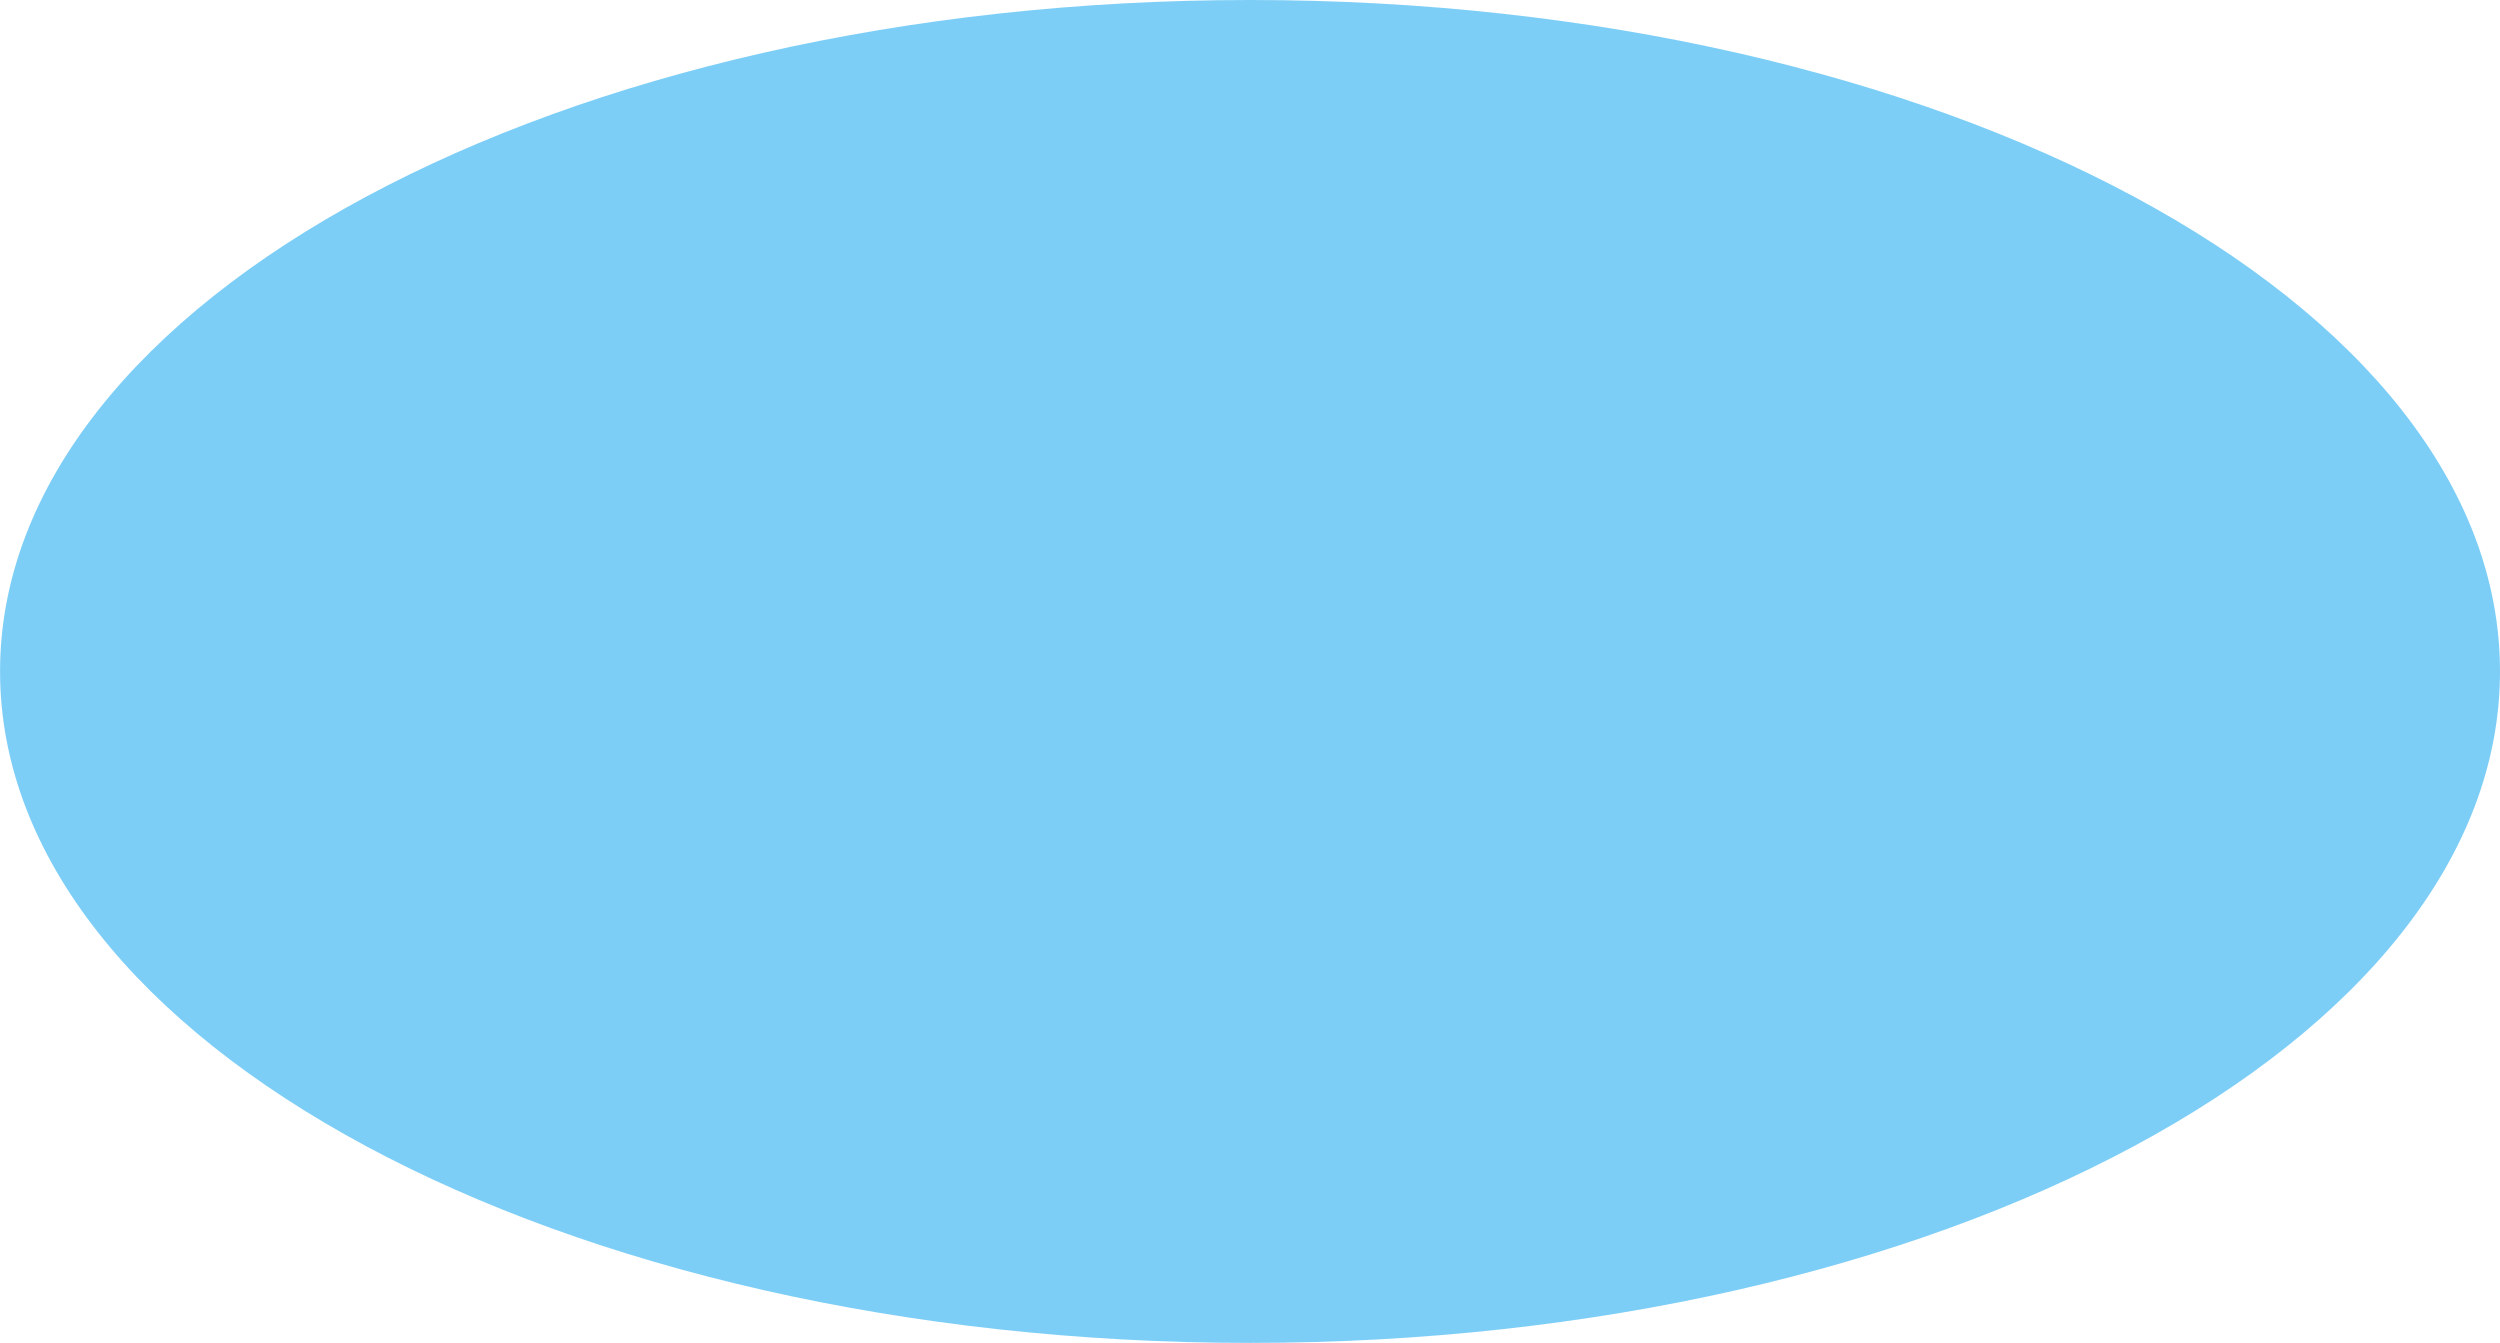
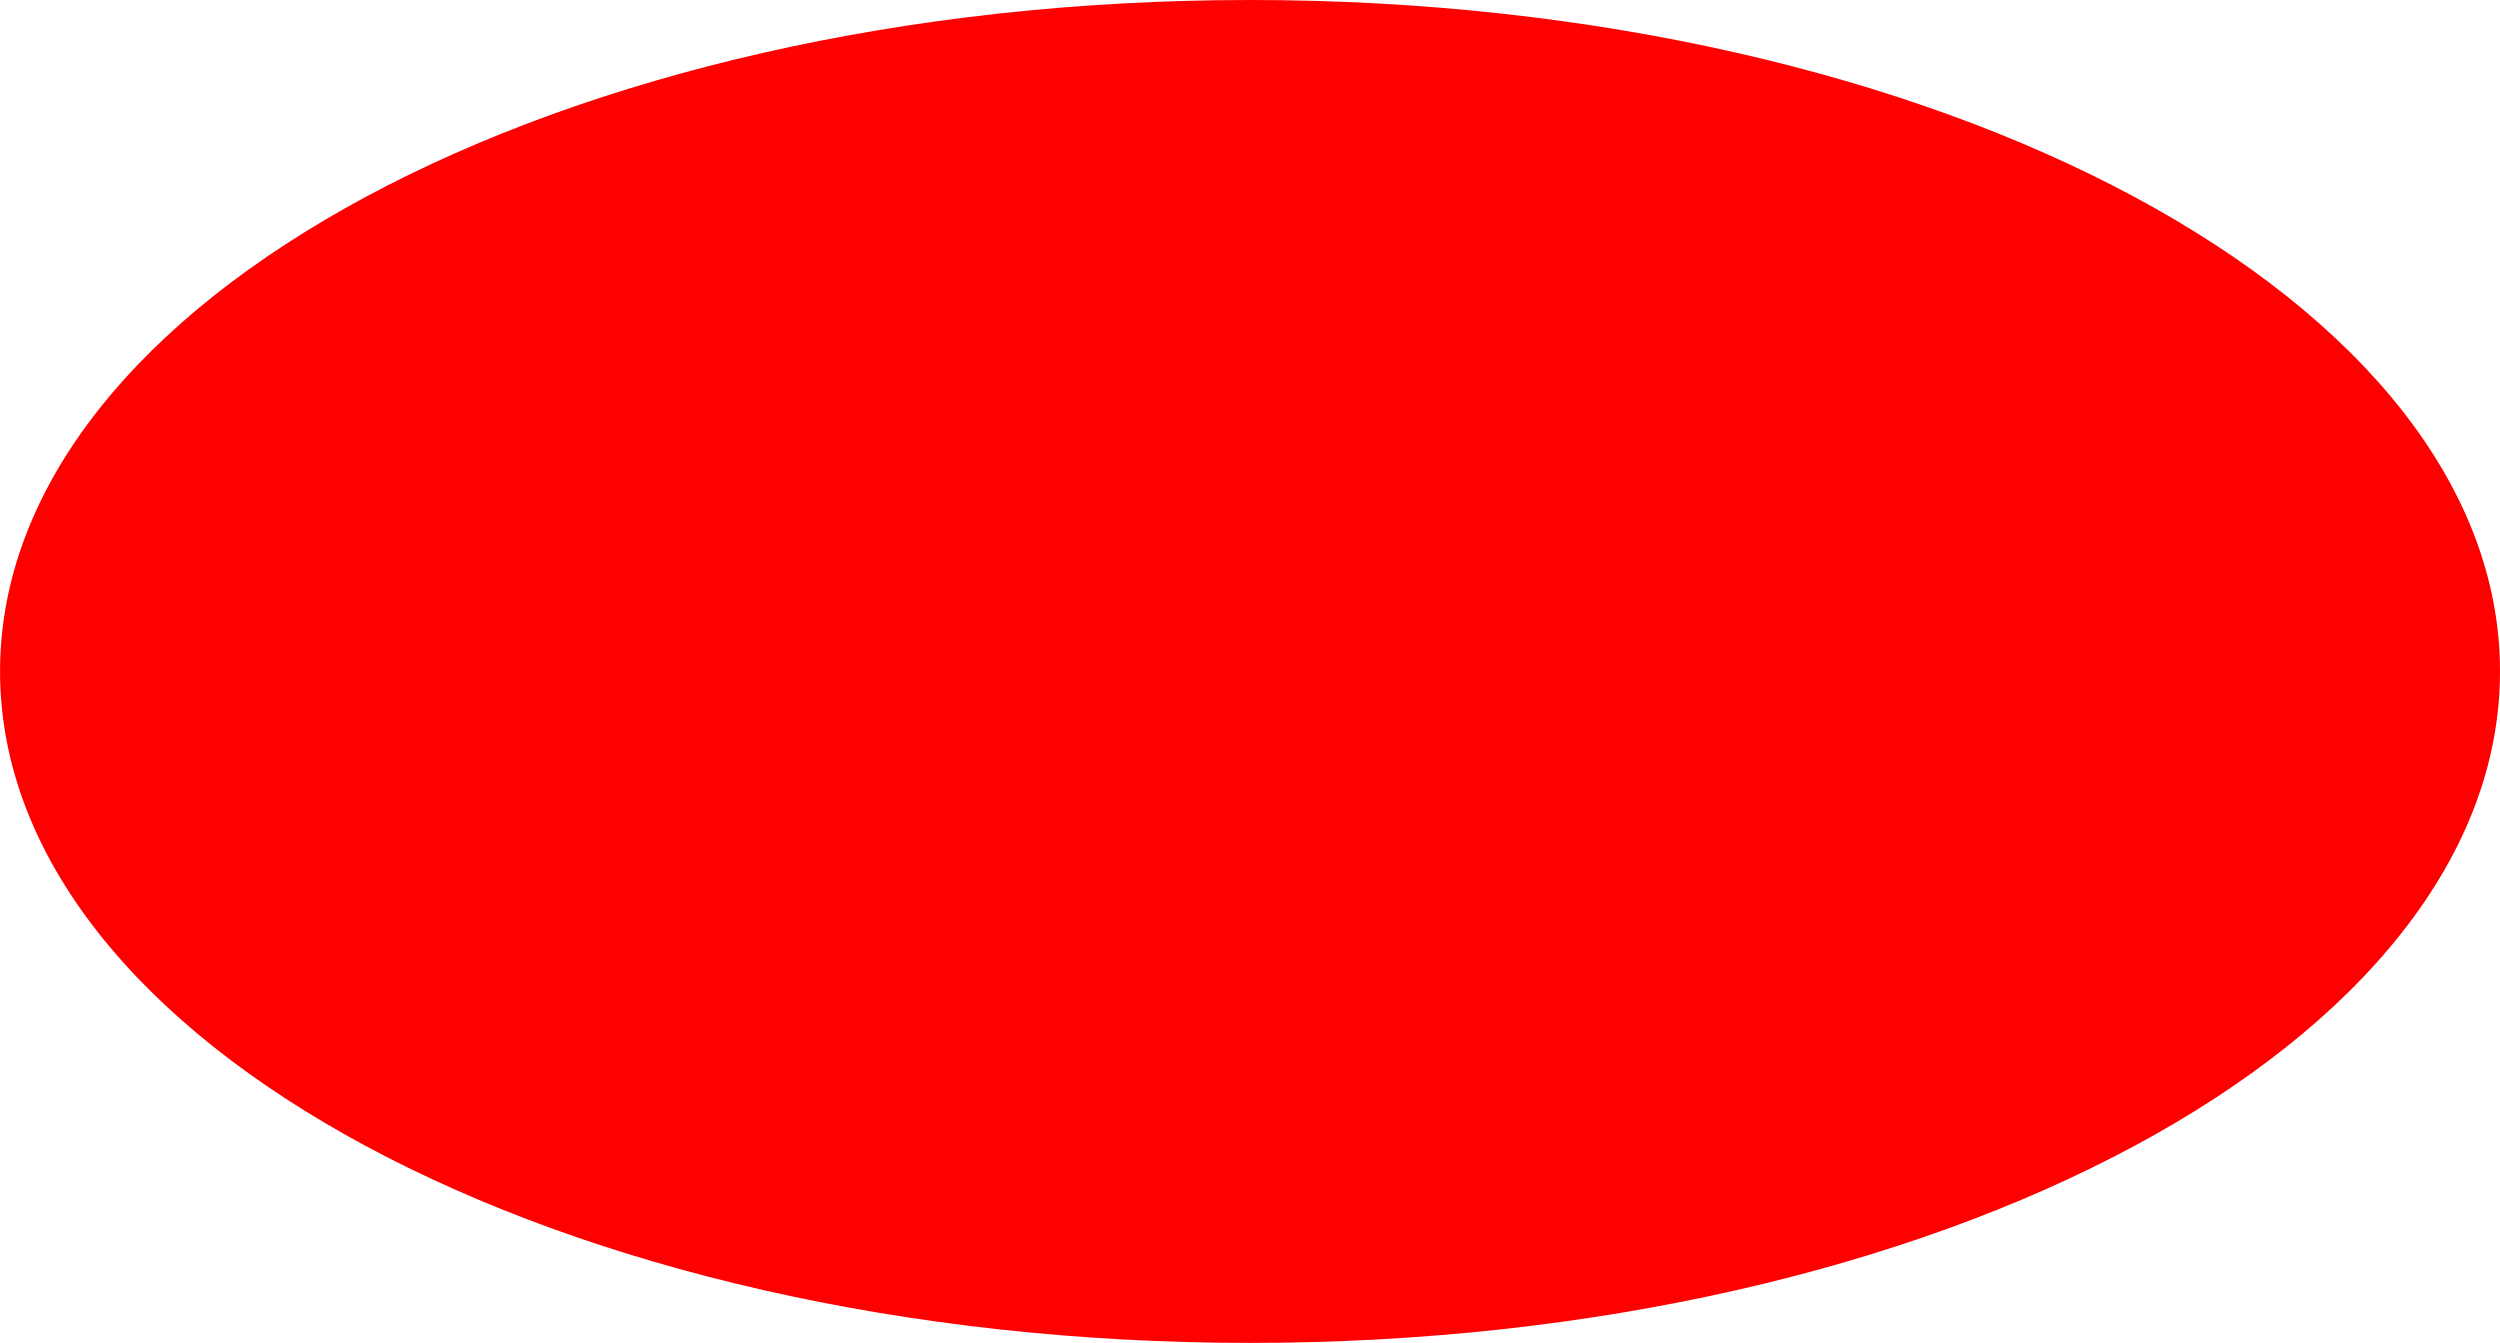
<svg xmlns="http://www.w3.org/2000/svg" width="178.164" height="95.702" viewBox="0 0 178.164 95.702">
-   <path id="Path_3294" data-name="Path 3294" d="M111.46,444.833c0,26.425-39.883,47.855-89.08,47.855S-66.7,471.258-66.7,444.833s39.883-47.848,89.084-47.848S111.46,418.407,111.46,444.833Z" transform="translate(66.704 -396.985)" fill="#7dcef7" />
+   <path id="Path_3294" data-name="Path 3294" d="M111.46,444.833c0,26.425-39.883,47.855-89.08,47.855S-66.7,471.258-66.7,444.833s39.883-47.848,89.084-47.848S111.46,418.407,111.46,444.833Z" transform="translate(66.704 -396.985)" fill="red" />
</svg>
